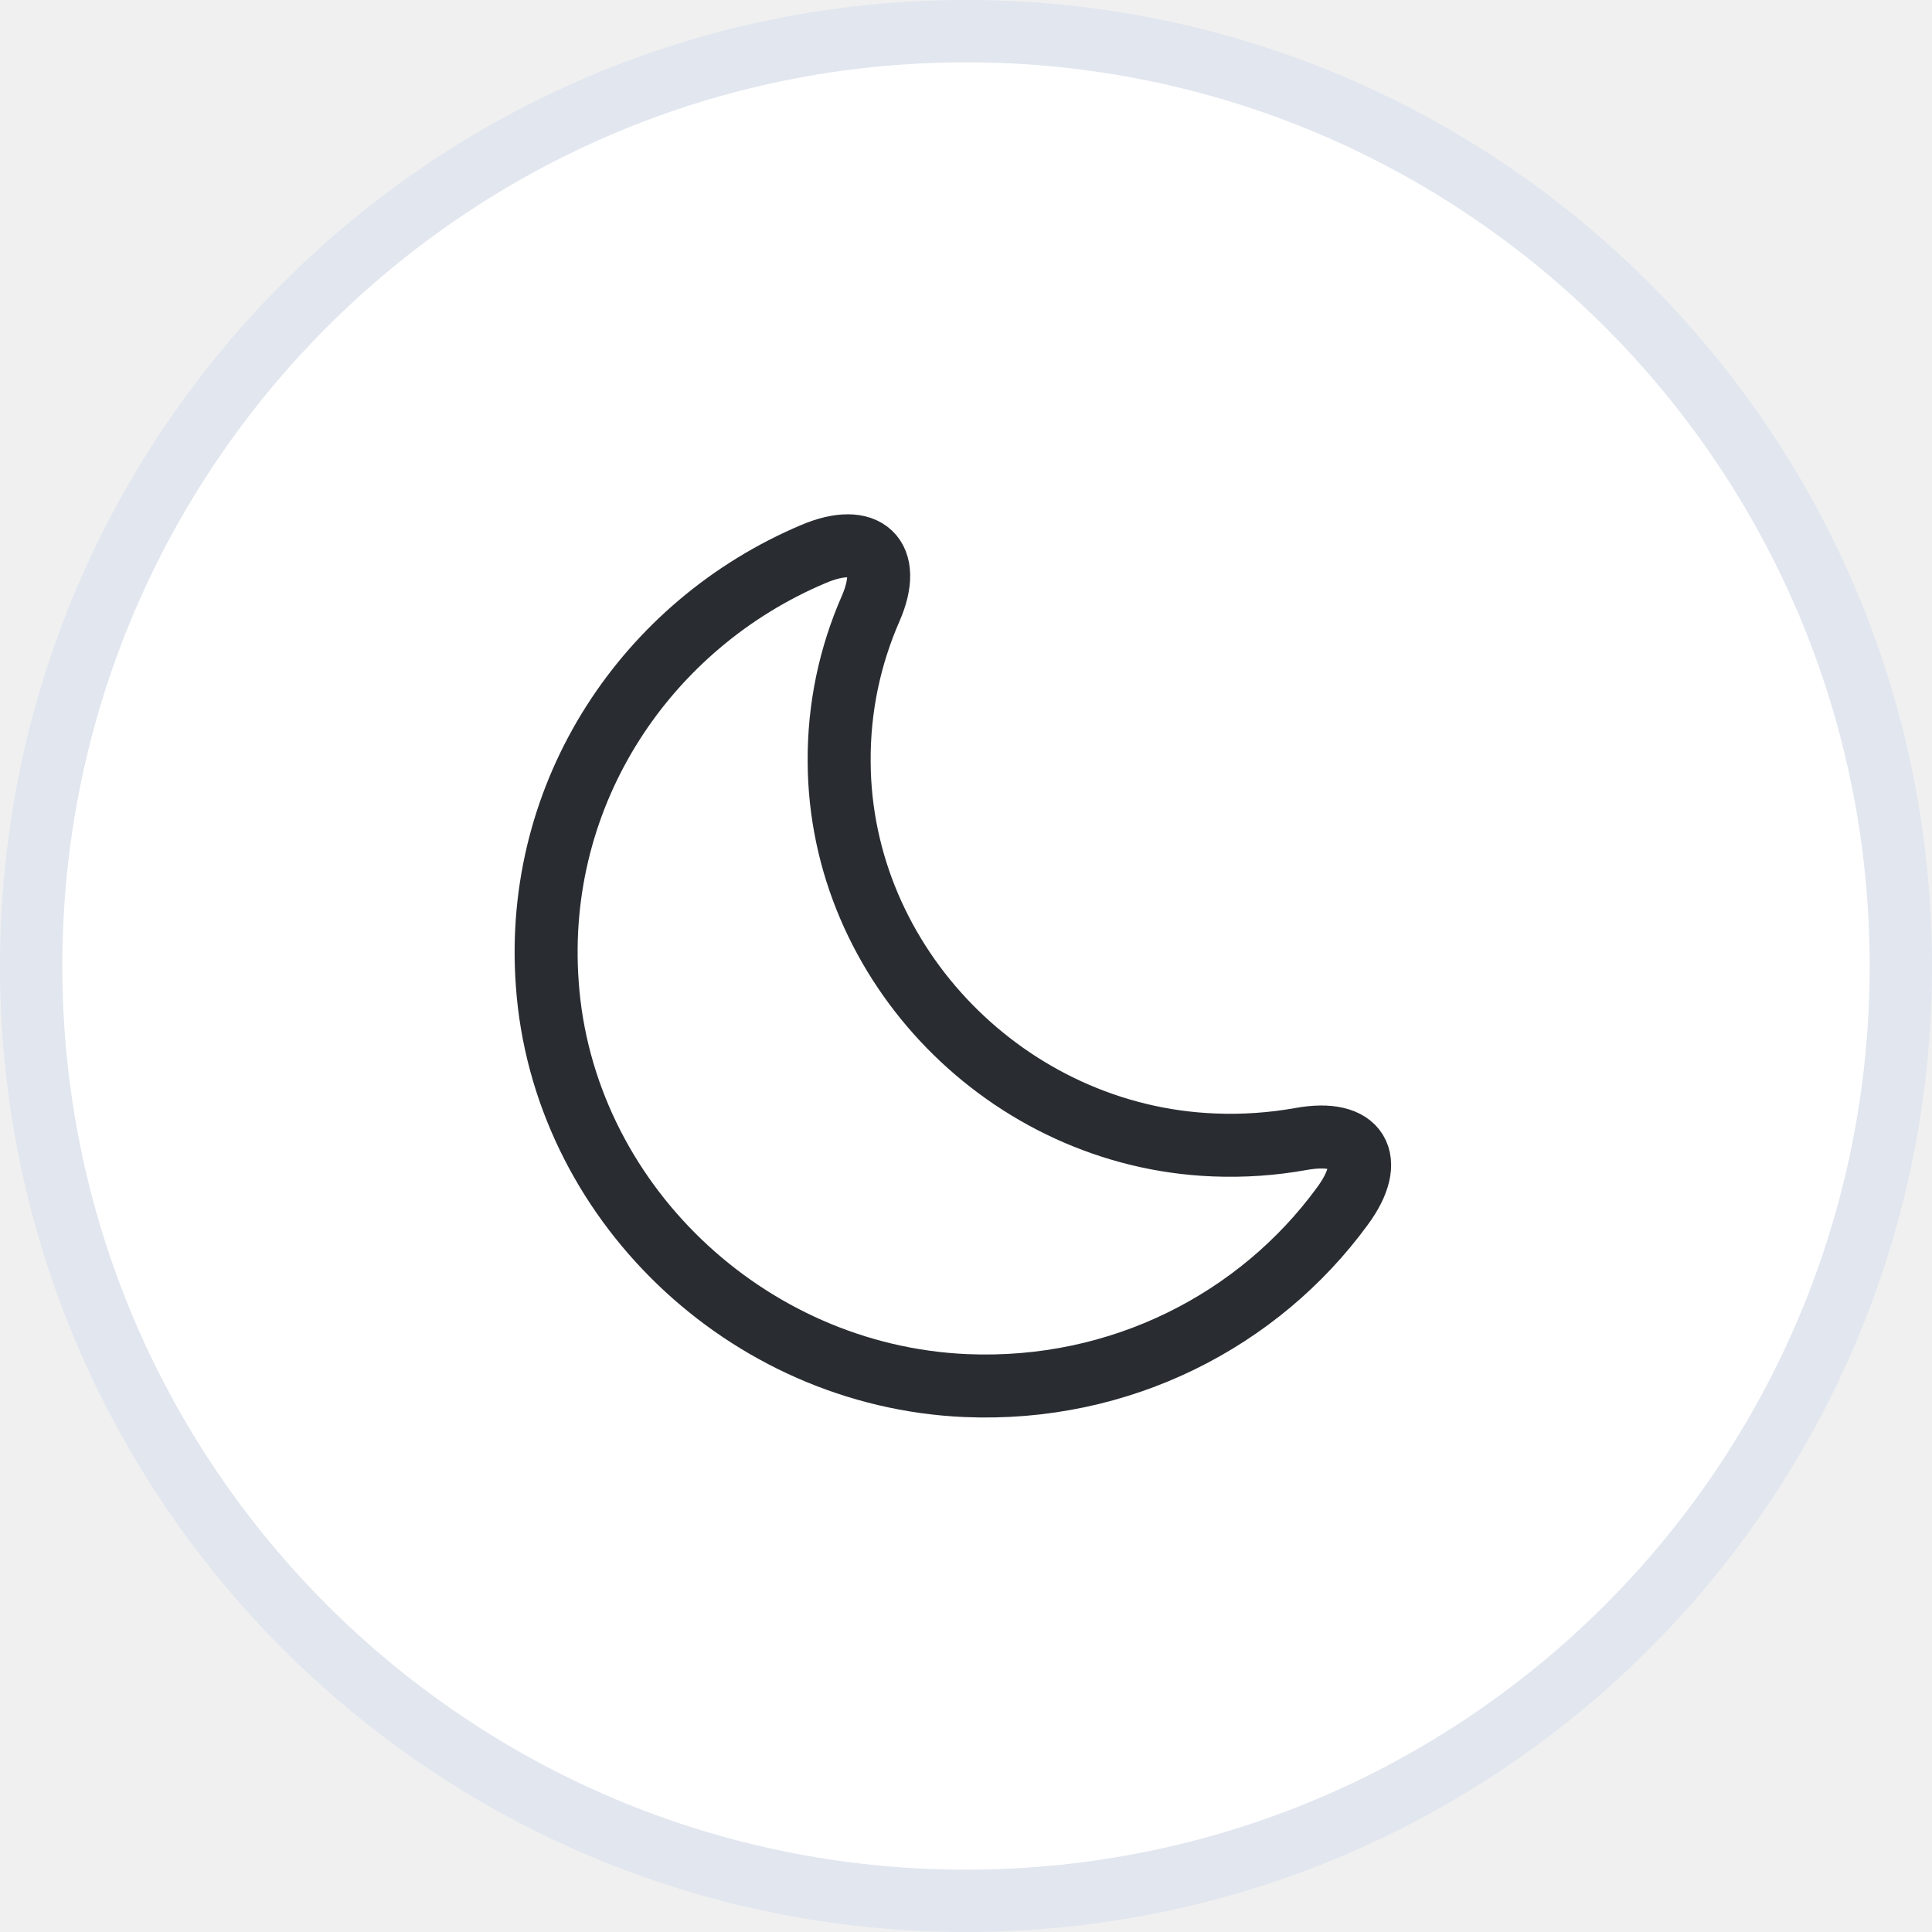
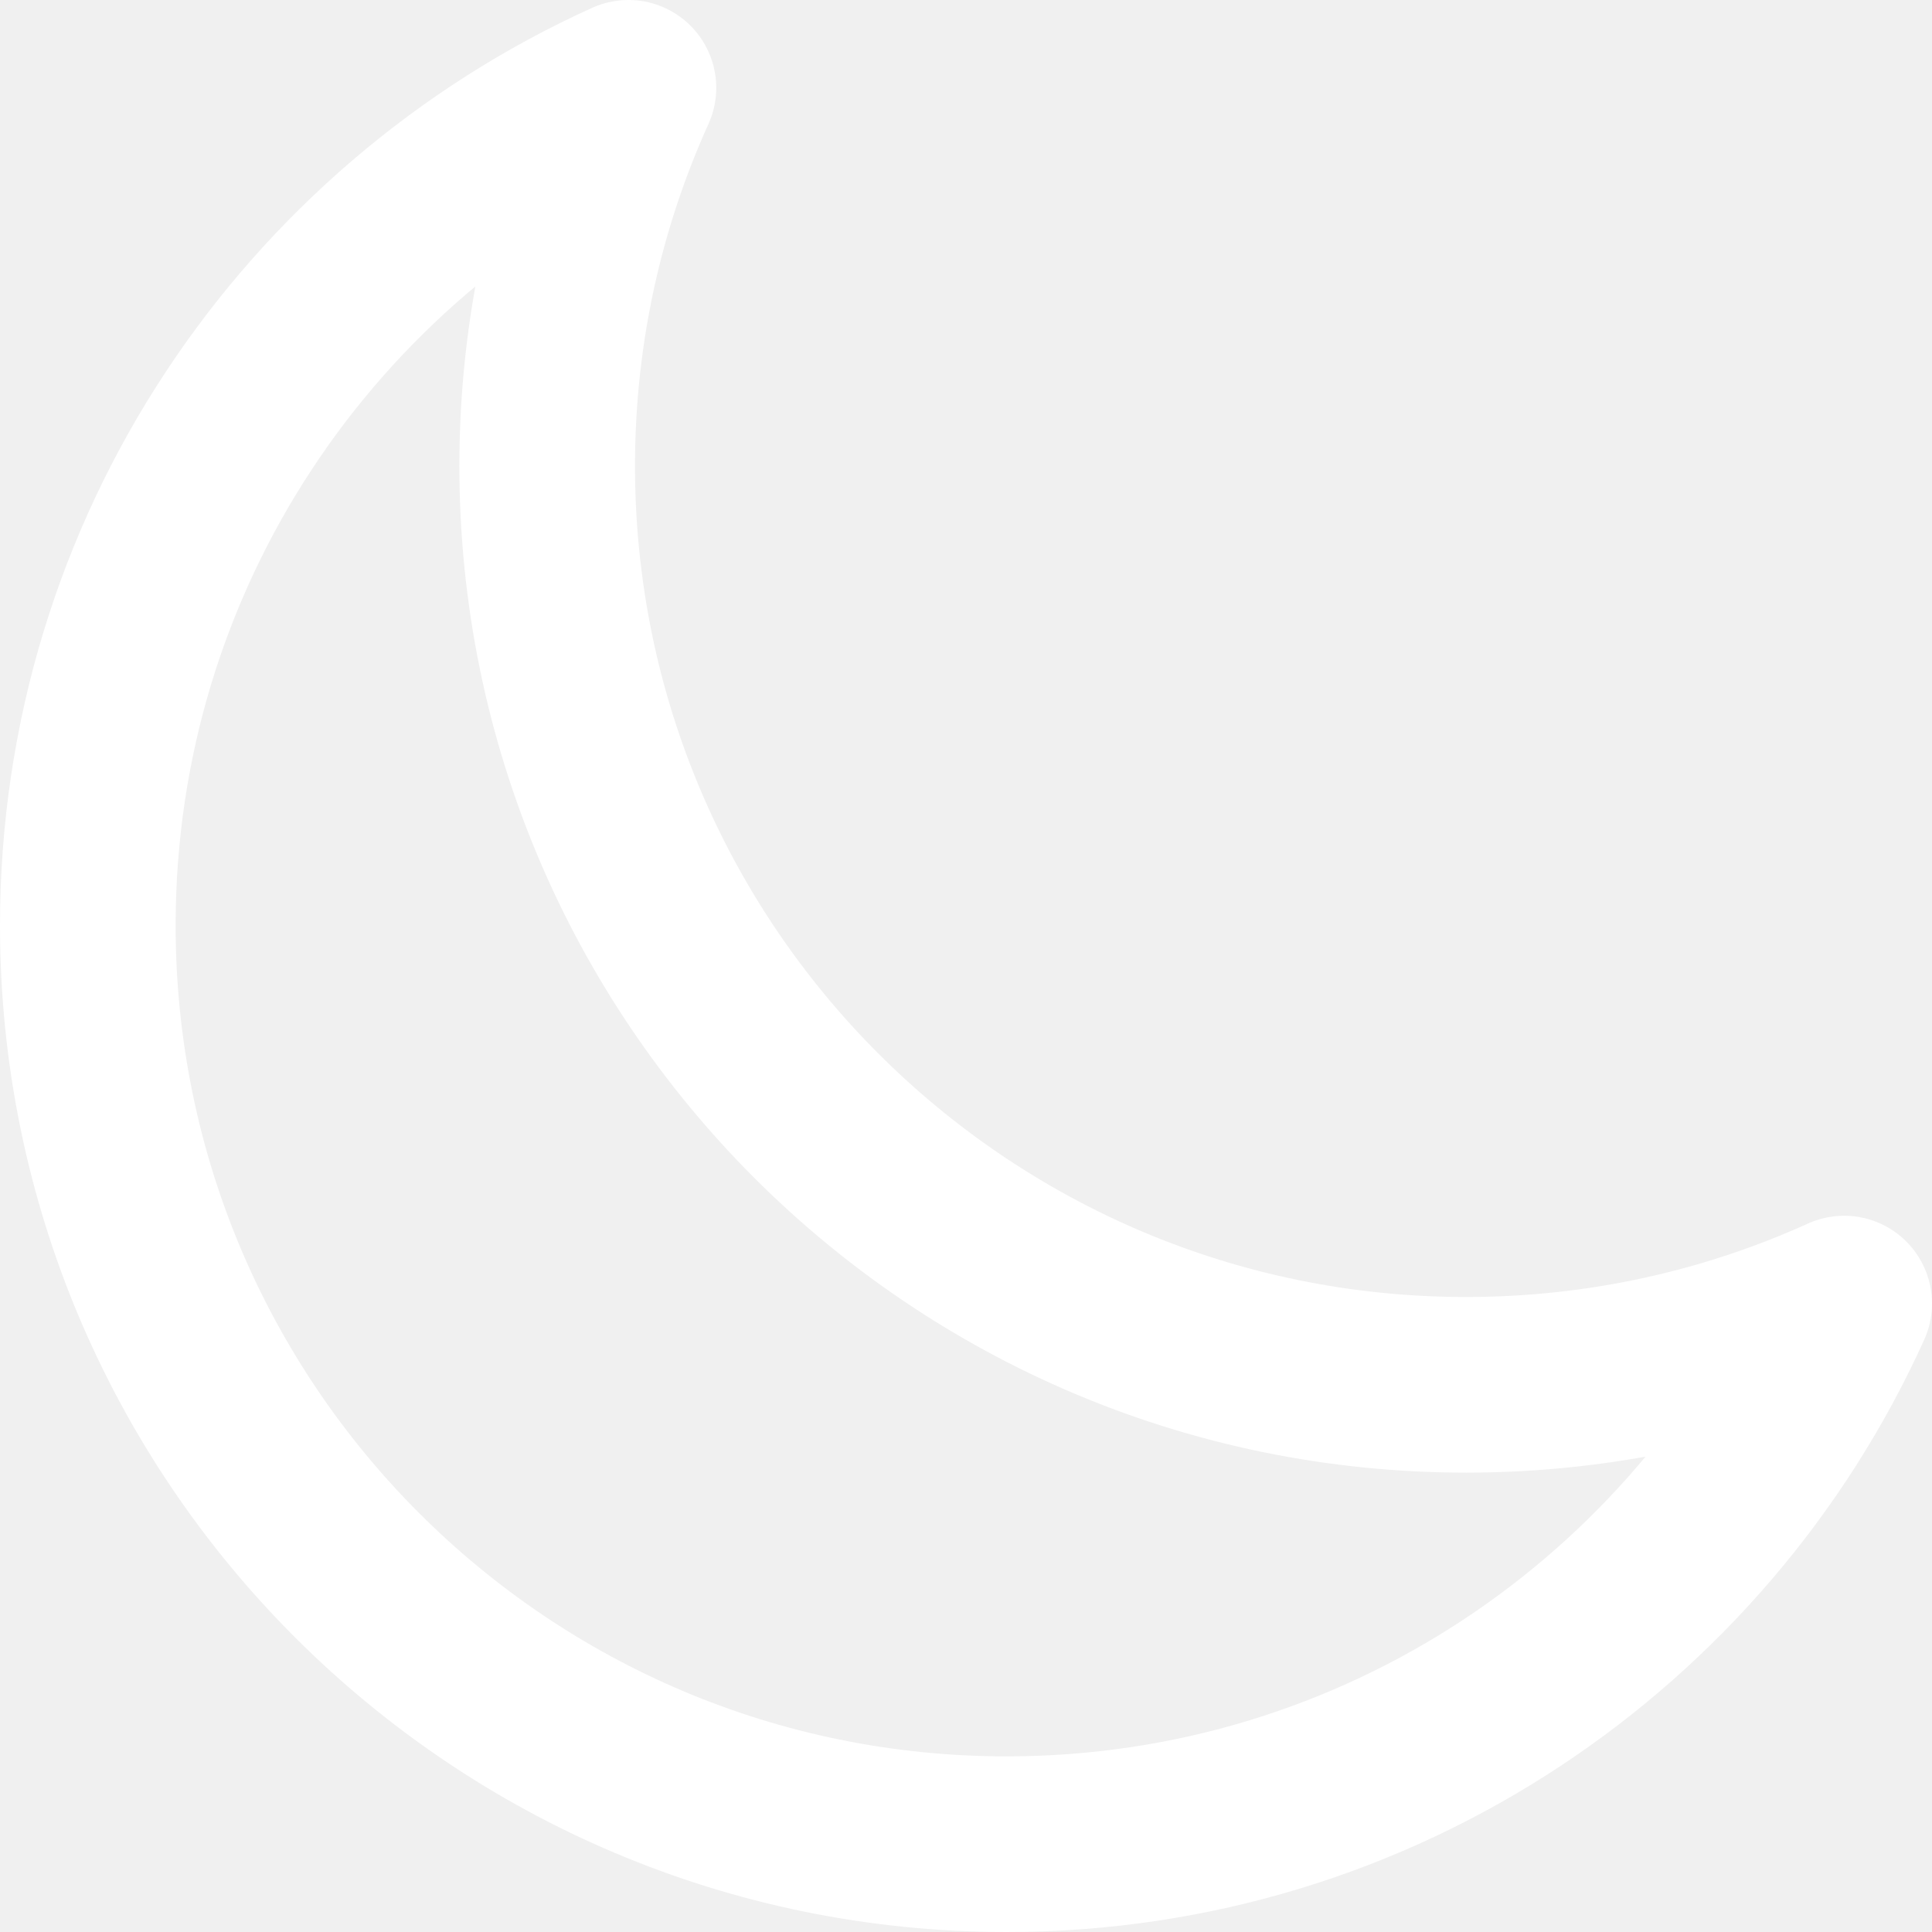
- <svg xmlns="http://www.w3.org/2000/svg" width="46" height="46" viewBox="0 0 46 46" fill="none">
-   <rect x="0.742" y="0.742" width="44.516" height="44.516" rx="22.258" fill="white" />
-   <rect x="0.742" y="0.742" width="44.516" height="44.516" rx="22.258" stroke="#E1E6EF" stroke-width="1.484" />
-   <path d="M13.03 23.42C13.39 28.57 17.76 32.76 22.99 32.99C26.68 33.15 29.98 31.43 31.96 28.72C32.78 27.61 32.34 26.87 30.97 27.12C30.3 27.24 29.61 27.29 28.89 27.26C24 27.06 20 22.97 19.98 18.14C19.97 16.84 20.24 15.61 20.73 14.49C21.27 13.25 20.62 12.66 19.37 13.19C15.41 14.86 12.7 18.85 13.03 23.42Z" stroke="#292D32" stroke-width="1.5" stroke-linecap="round" stroke-linejoin="round" />
+ <svg xmlns="http://www.w3.org/2000/svg" width="22" height="22" viewBox="0 0 22 22" fill="none">
+   <path d="M21 14.844C19.687 15.438 18.229 15.769 16.694 15.769C10.915 15.769 6.231 11.085 6.231 5.307C6.231 3.771 6.562 2.313 7.156 1C3.526 2.642 1 6.295 1 10.538C1 16.316 5.684 21 11.462 21C15.705 21 19.358 18.474 21 14.844Z" stroke="white" stroke-width="2" stroke-linecap="round" stroke-linejoin="round" />
</svg>
